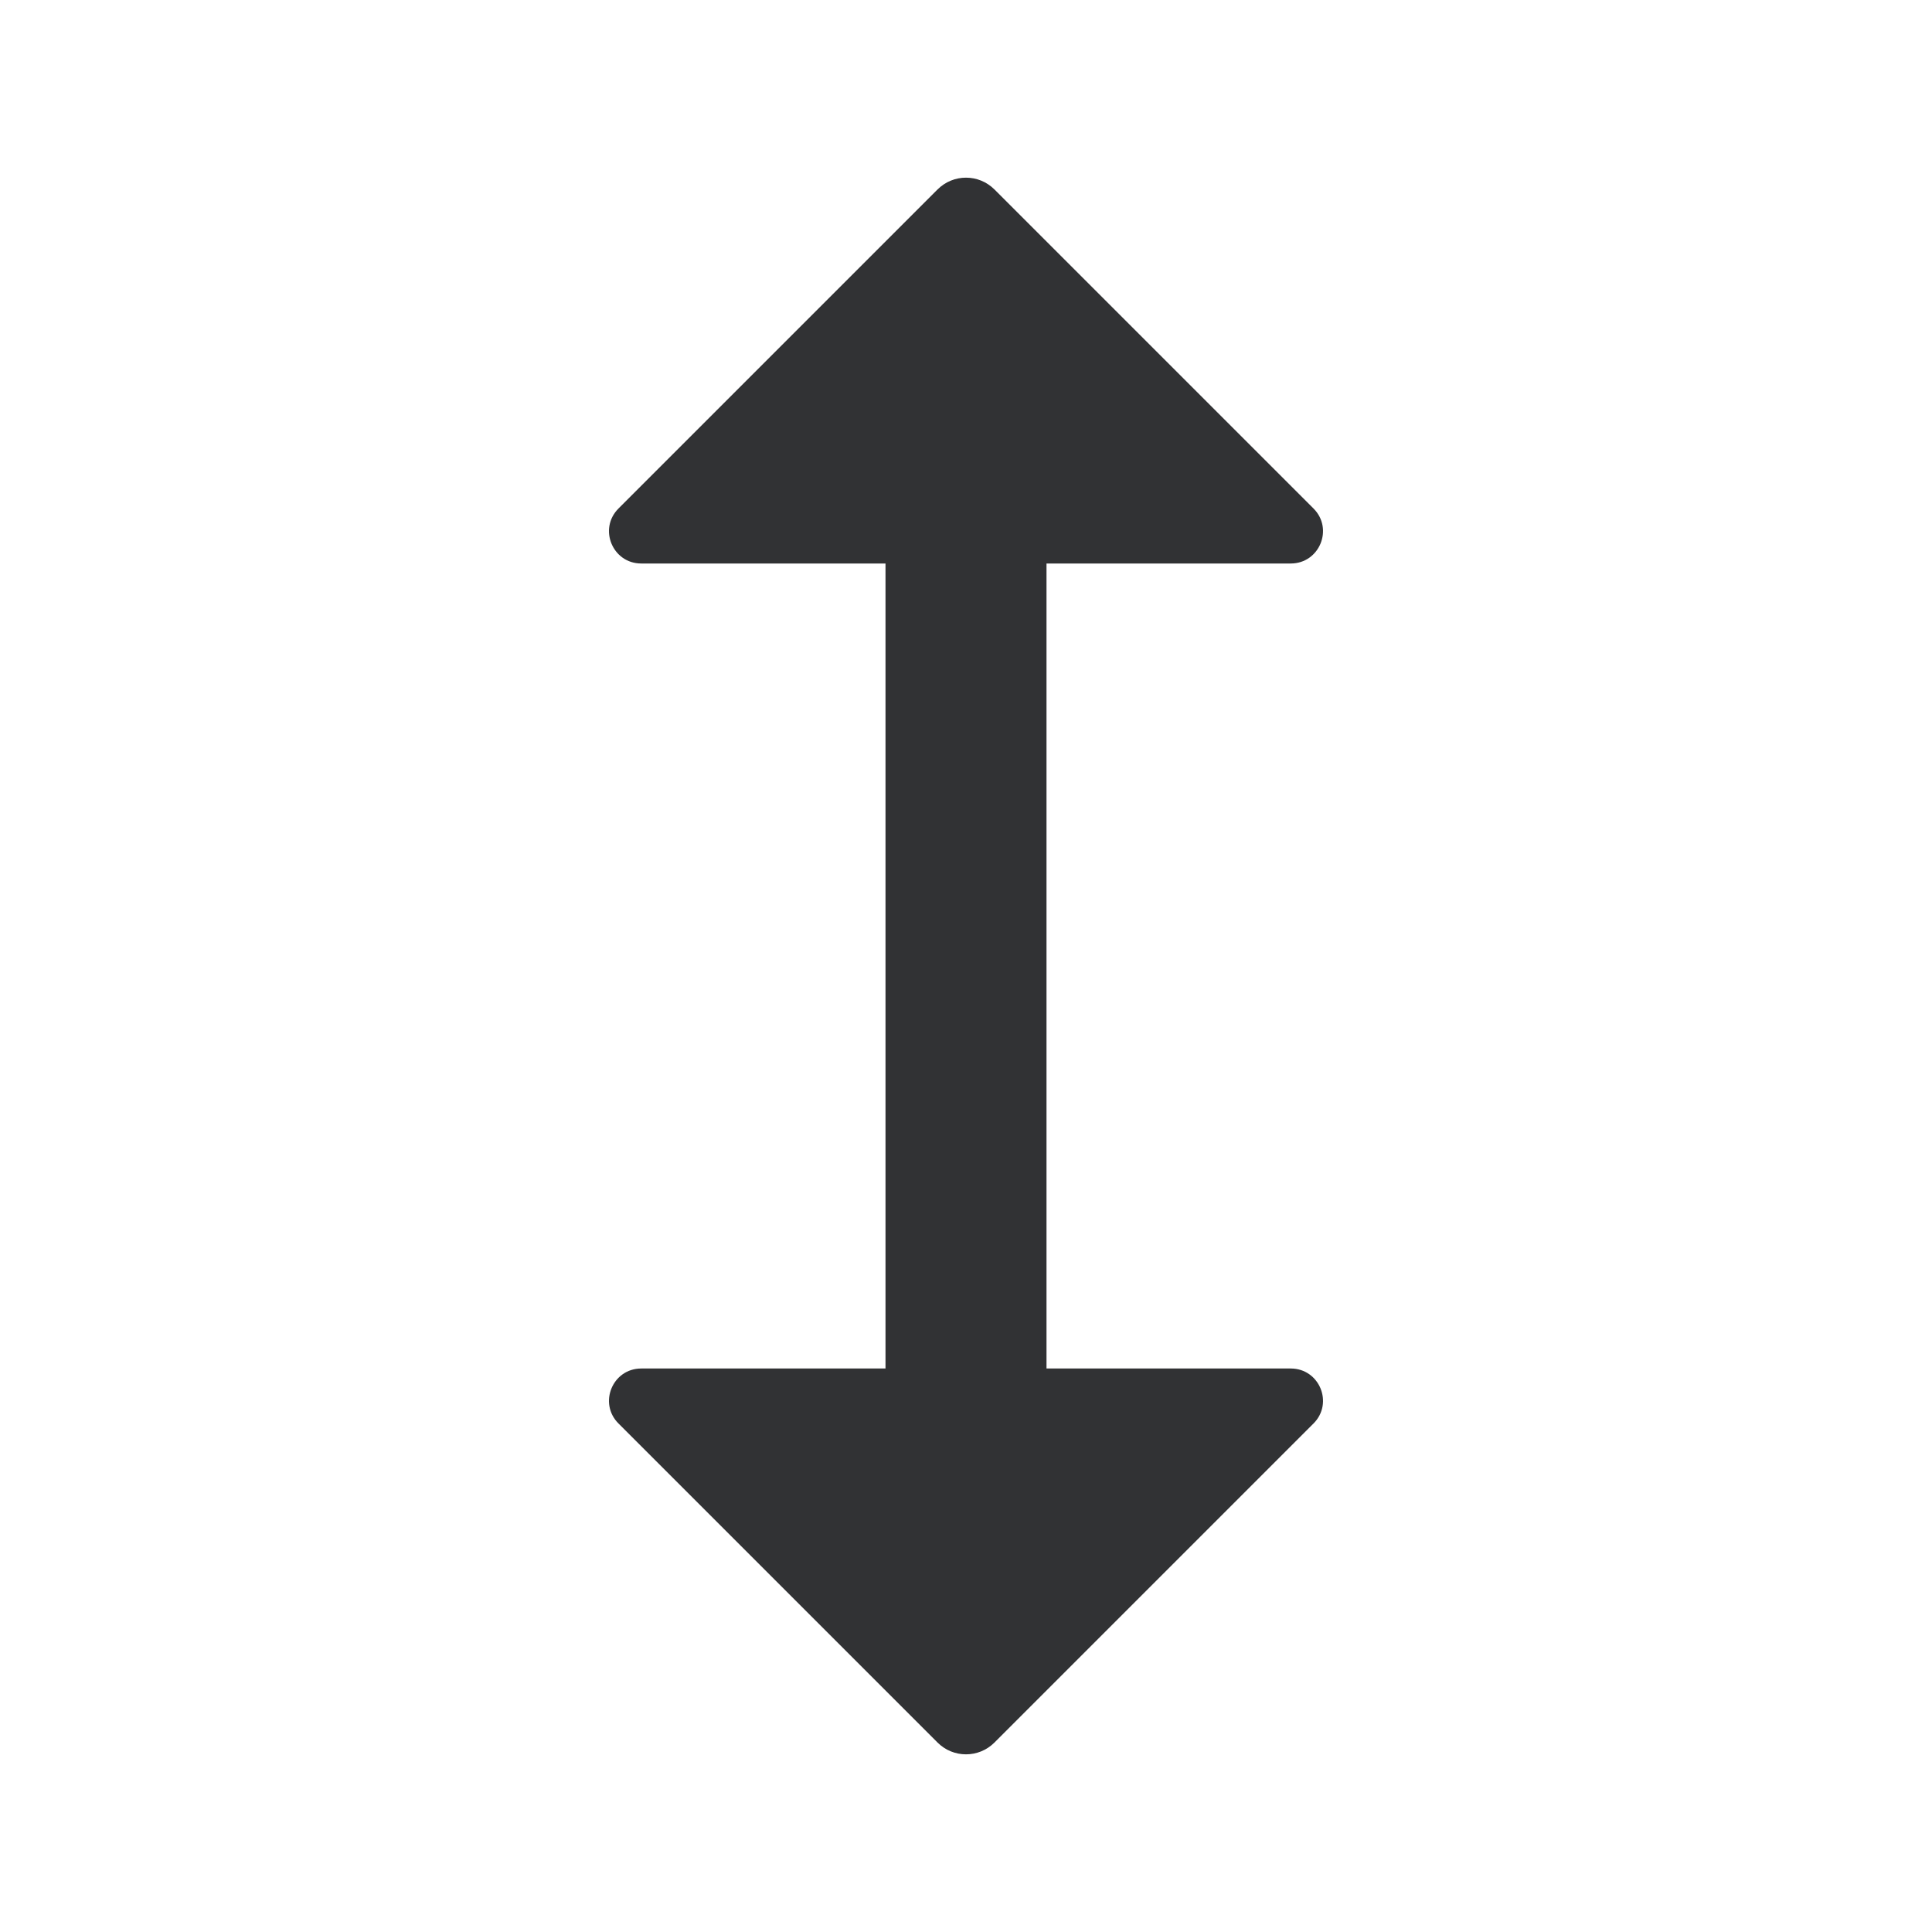
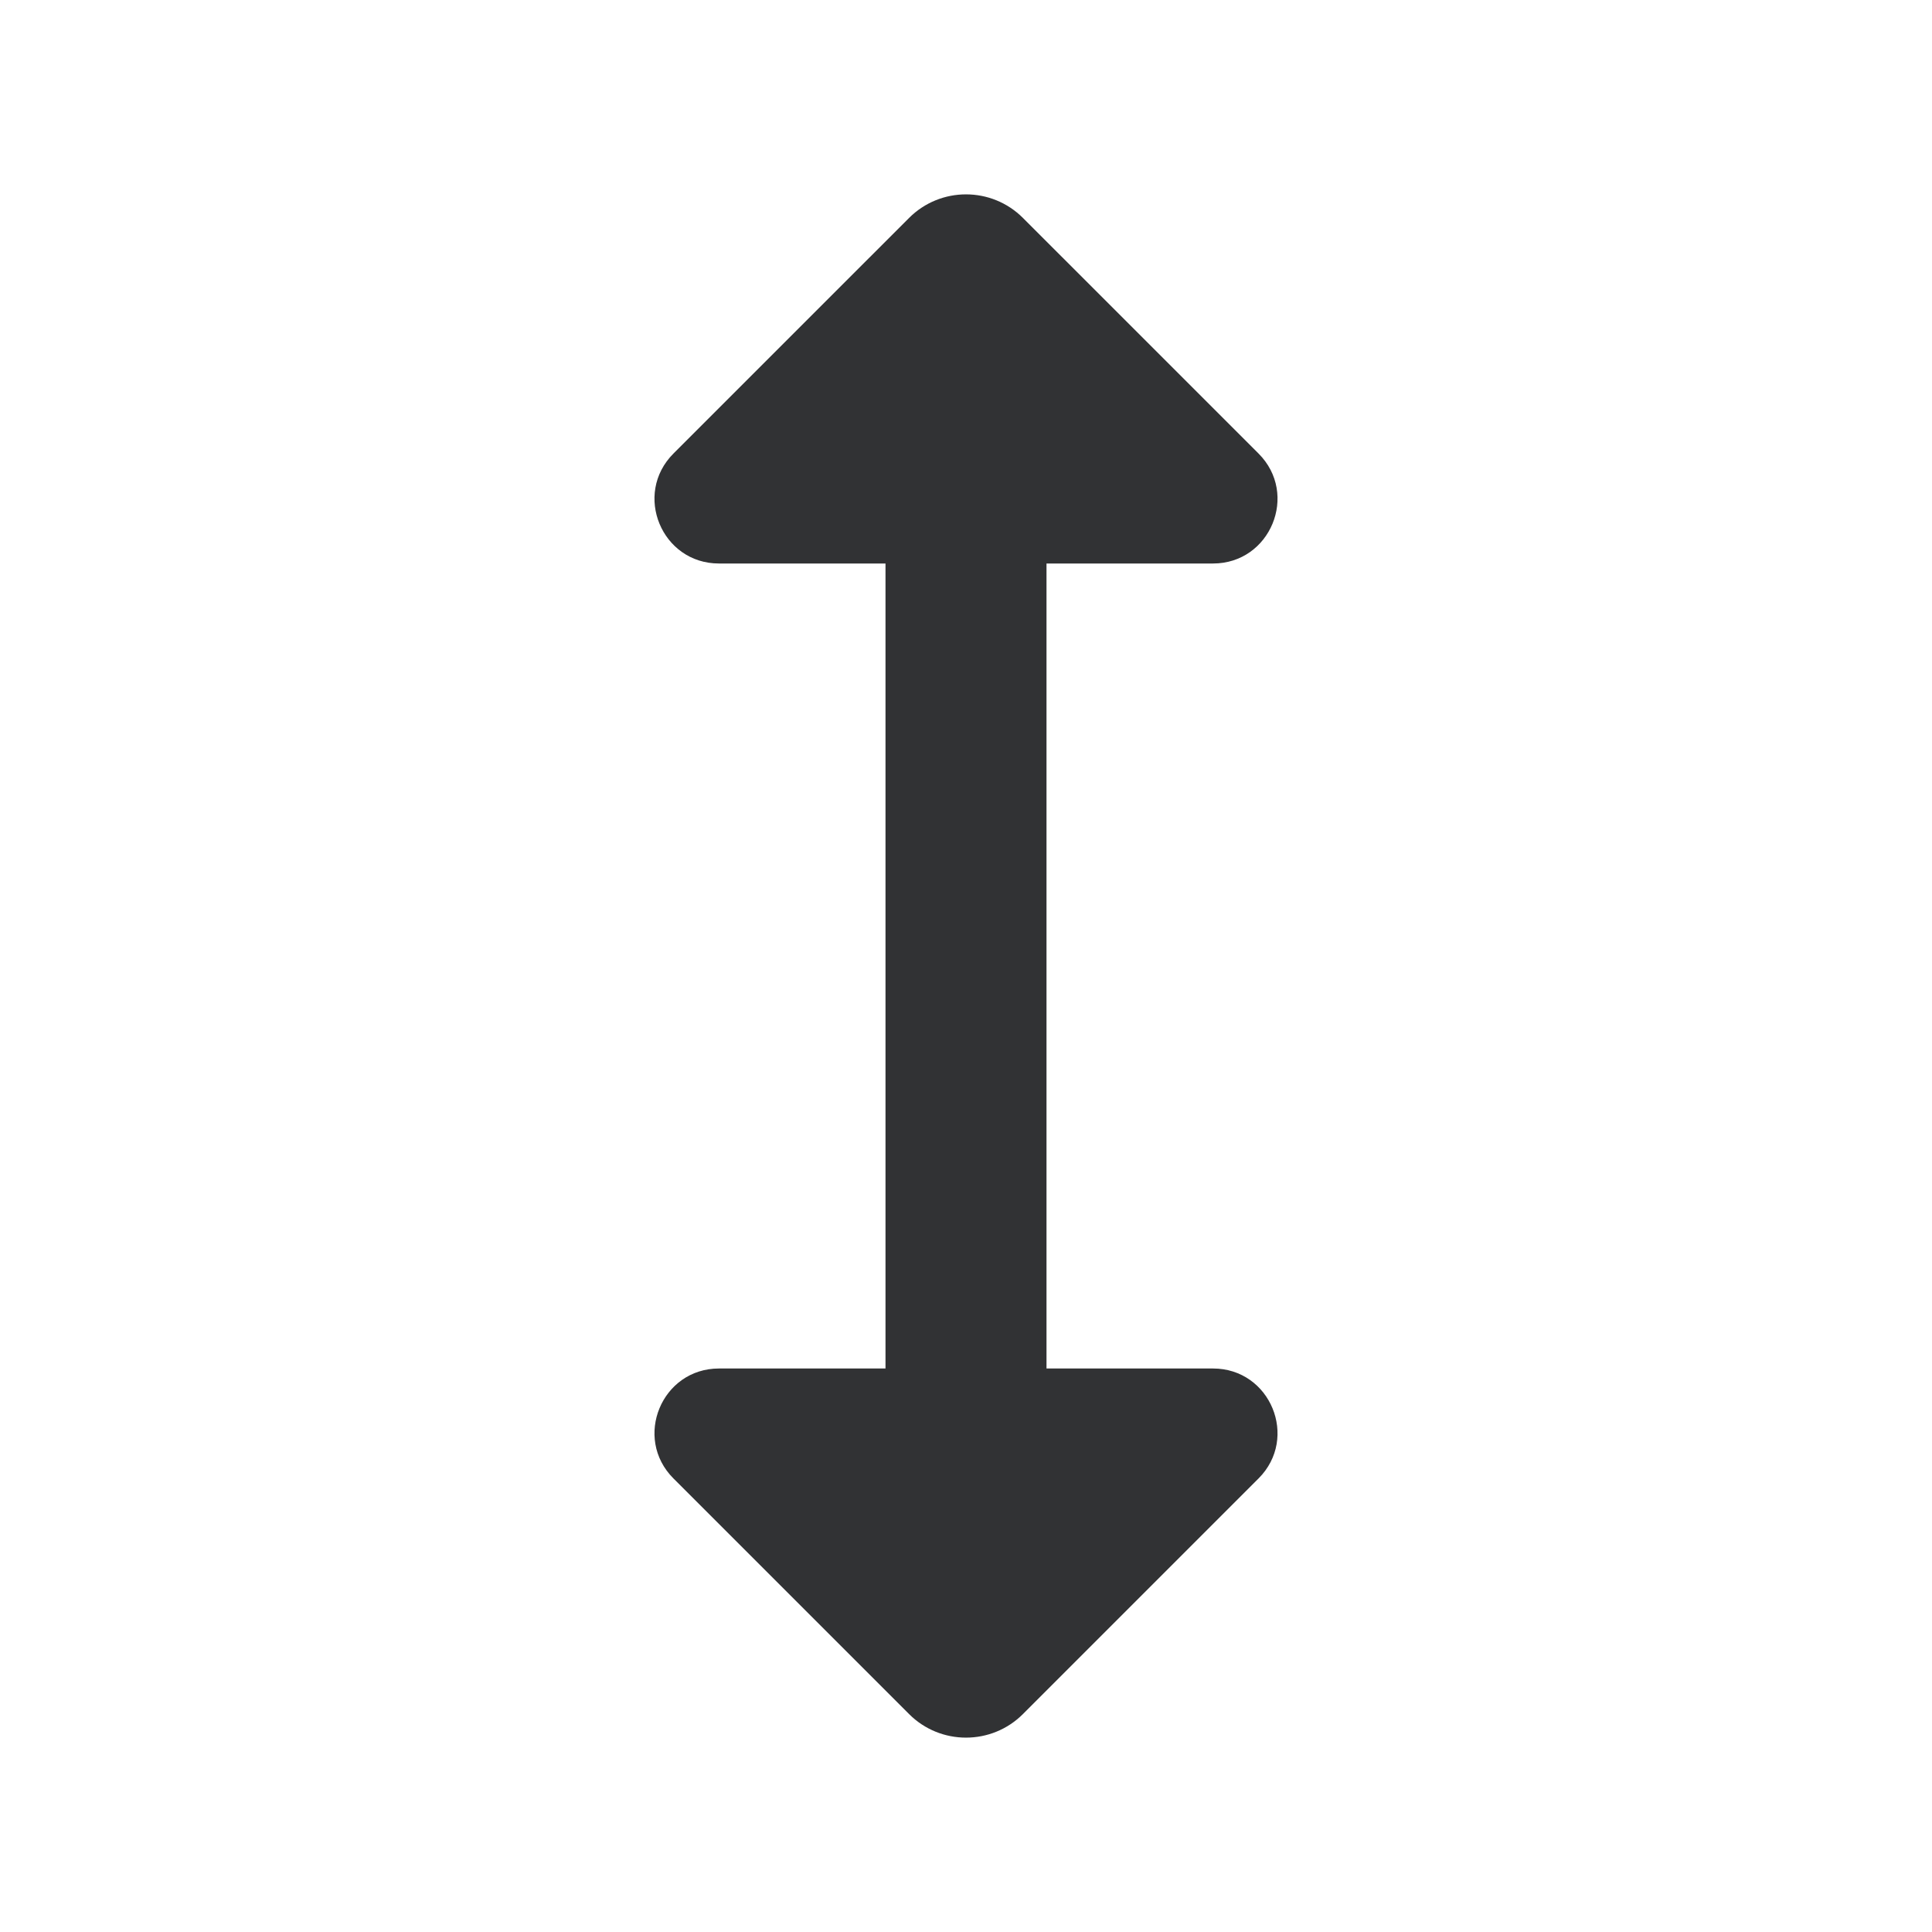
<svg xmlns="http://www.w3.org/2000/svg" width="24" height="24" viewBox="0 0 24 24" fill="none">
-   <path fill-rule="evenodd" clip-rule="evenodd" d="M12.354 21.646C12.158 21.842 11.842 21.842 11.646 21.646L7.683 17.683C7.431 17.431 7.609 17 7.966 17H11V7H7.966C7.609 7 7.431 6.569 7.683 6.317L11.646 2.354C11.842 2.158 12.158 2.158 12.354 2.354L16.317 6.317C16.569 6.569 16.391 7 16.034 7H13V17H16.034C16.391 17 16.569 17.431 16.317 17.683L12.354 21.646Z" fill="#313234" />
+   <path fill-rule="evenodd" clip-rule="evenodd" d="M12.707 21.293C12.317 21.683 11.683 21.683 11.293 21.293L8.366 18.366C7.862 17.862 8.219 17 8.931 17H11V7H8.931C8.219 7 7.862 6.138 8.366 5.634L11.293 2.707C11.683 2.317 12.317 2.317 12.707 2.707L15.634 5.634C16.138 6.138 15.781 7 15.069 7H13V17H15.069C15.781 17 16.138 17.862 15.634 18.366L12.707 21.293Z" fill="#313234" />
</svg>
